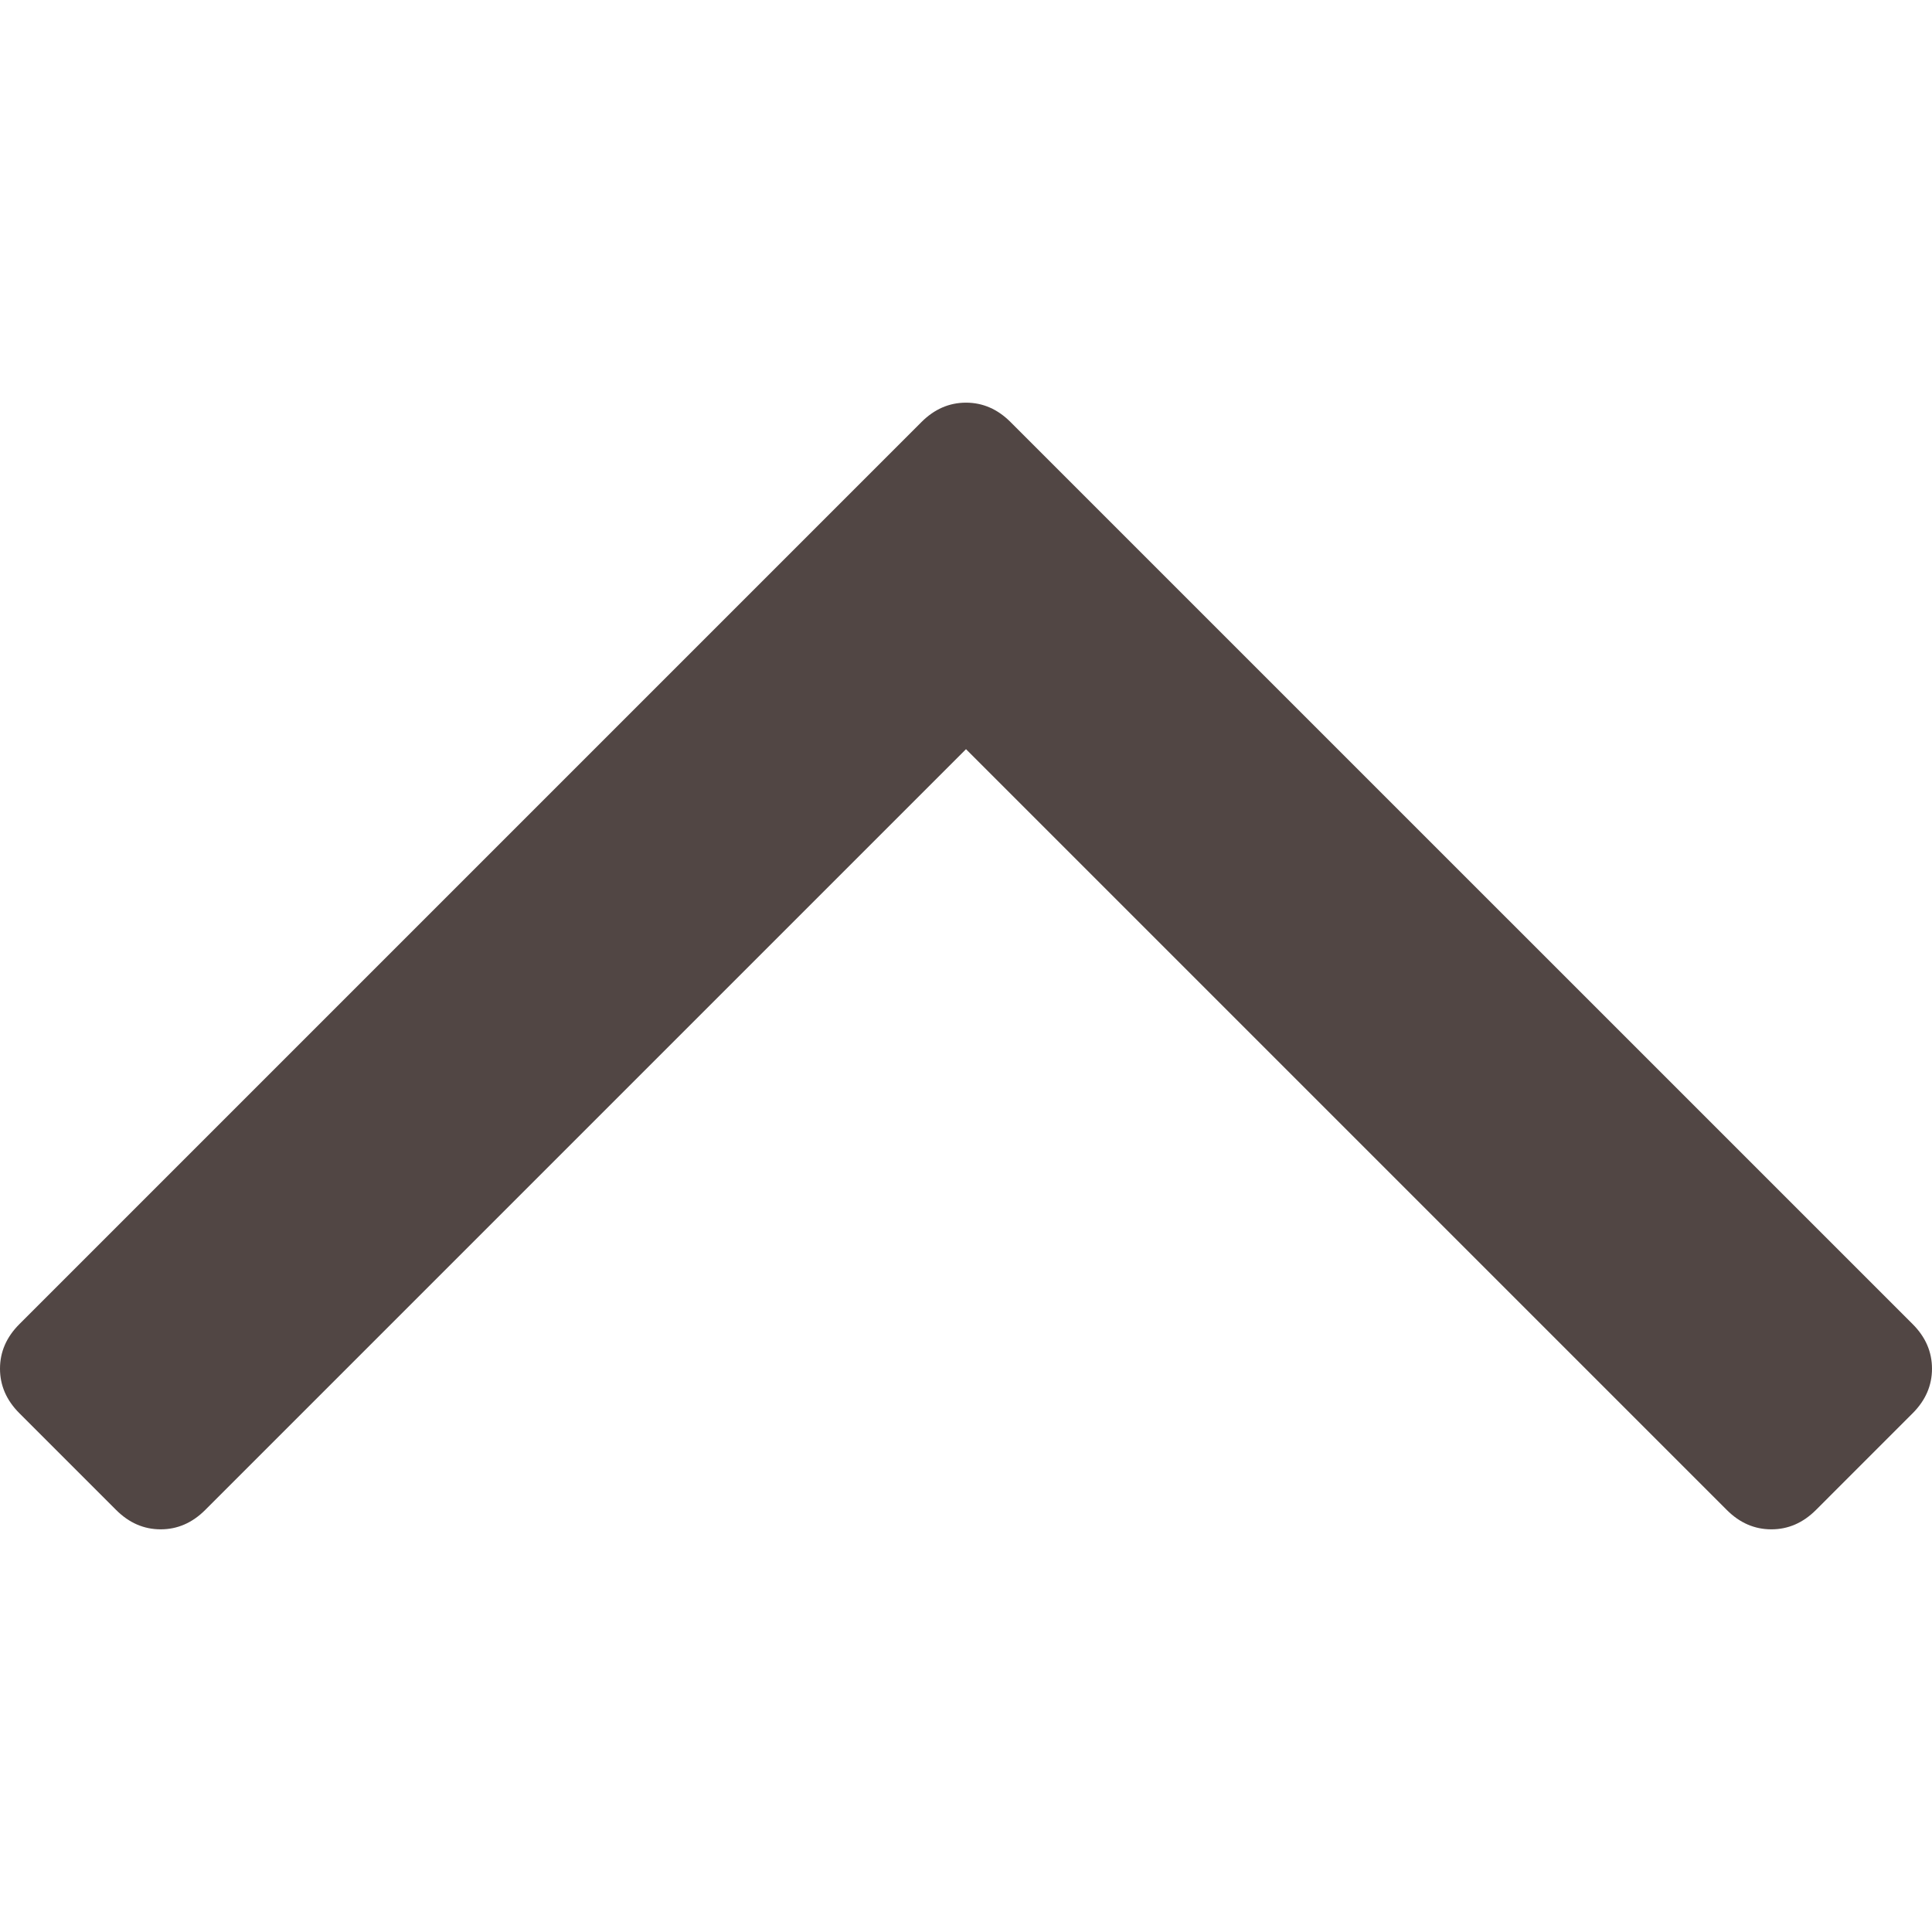
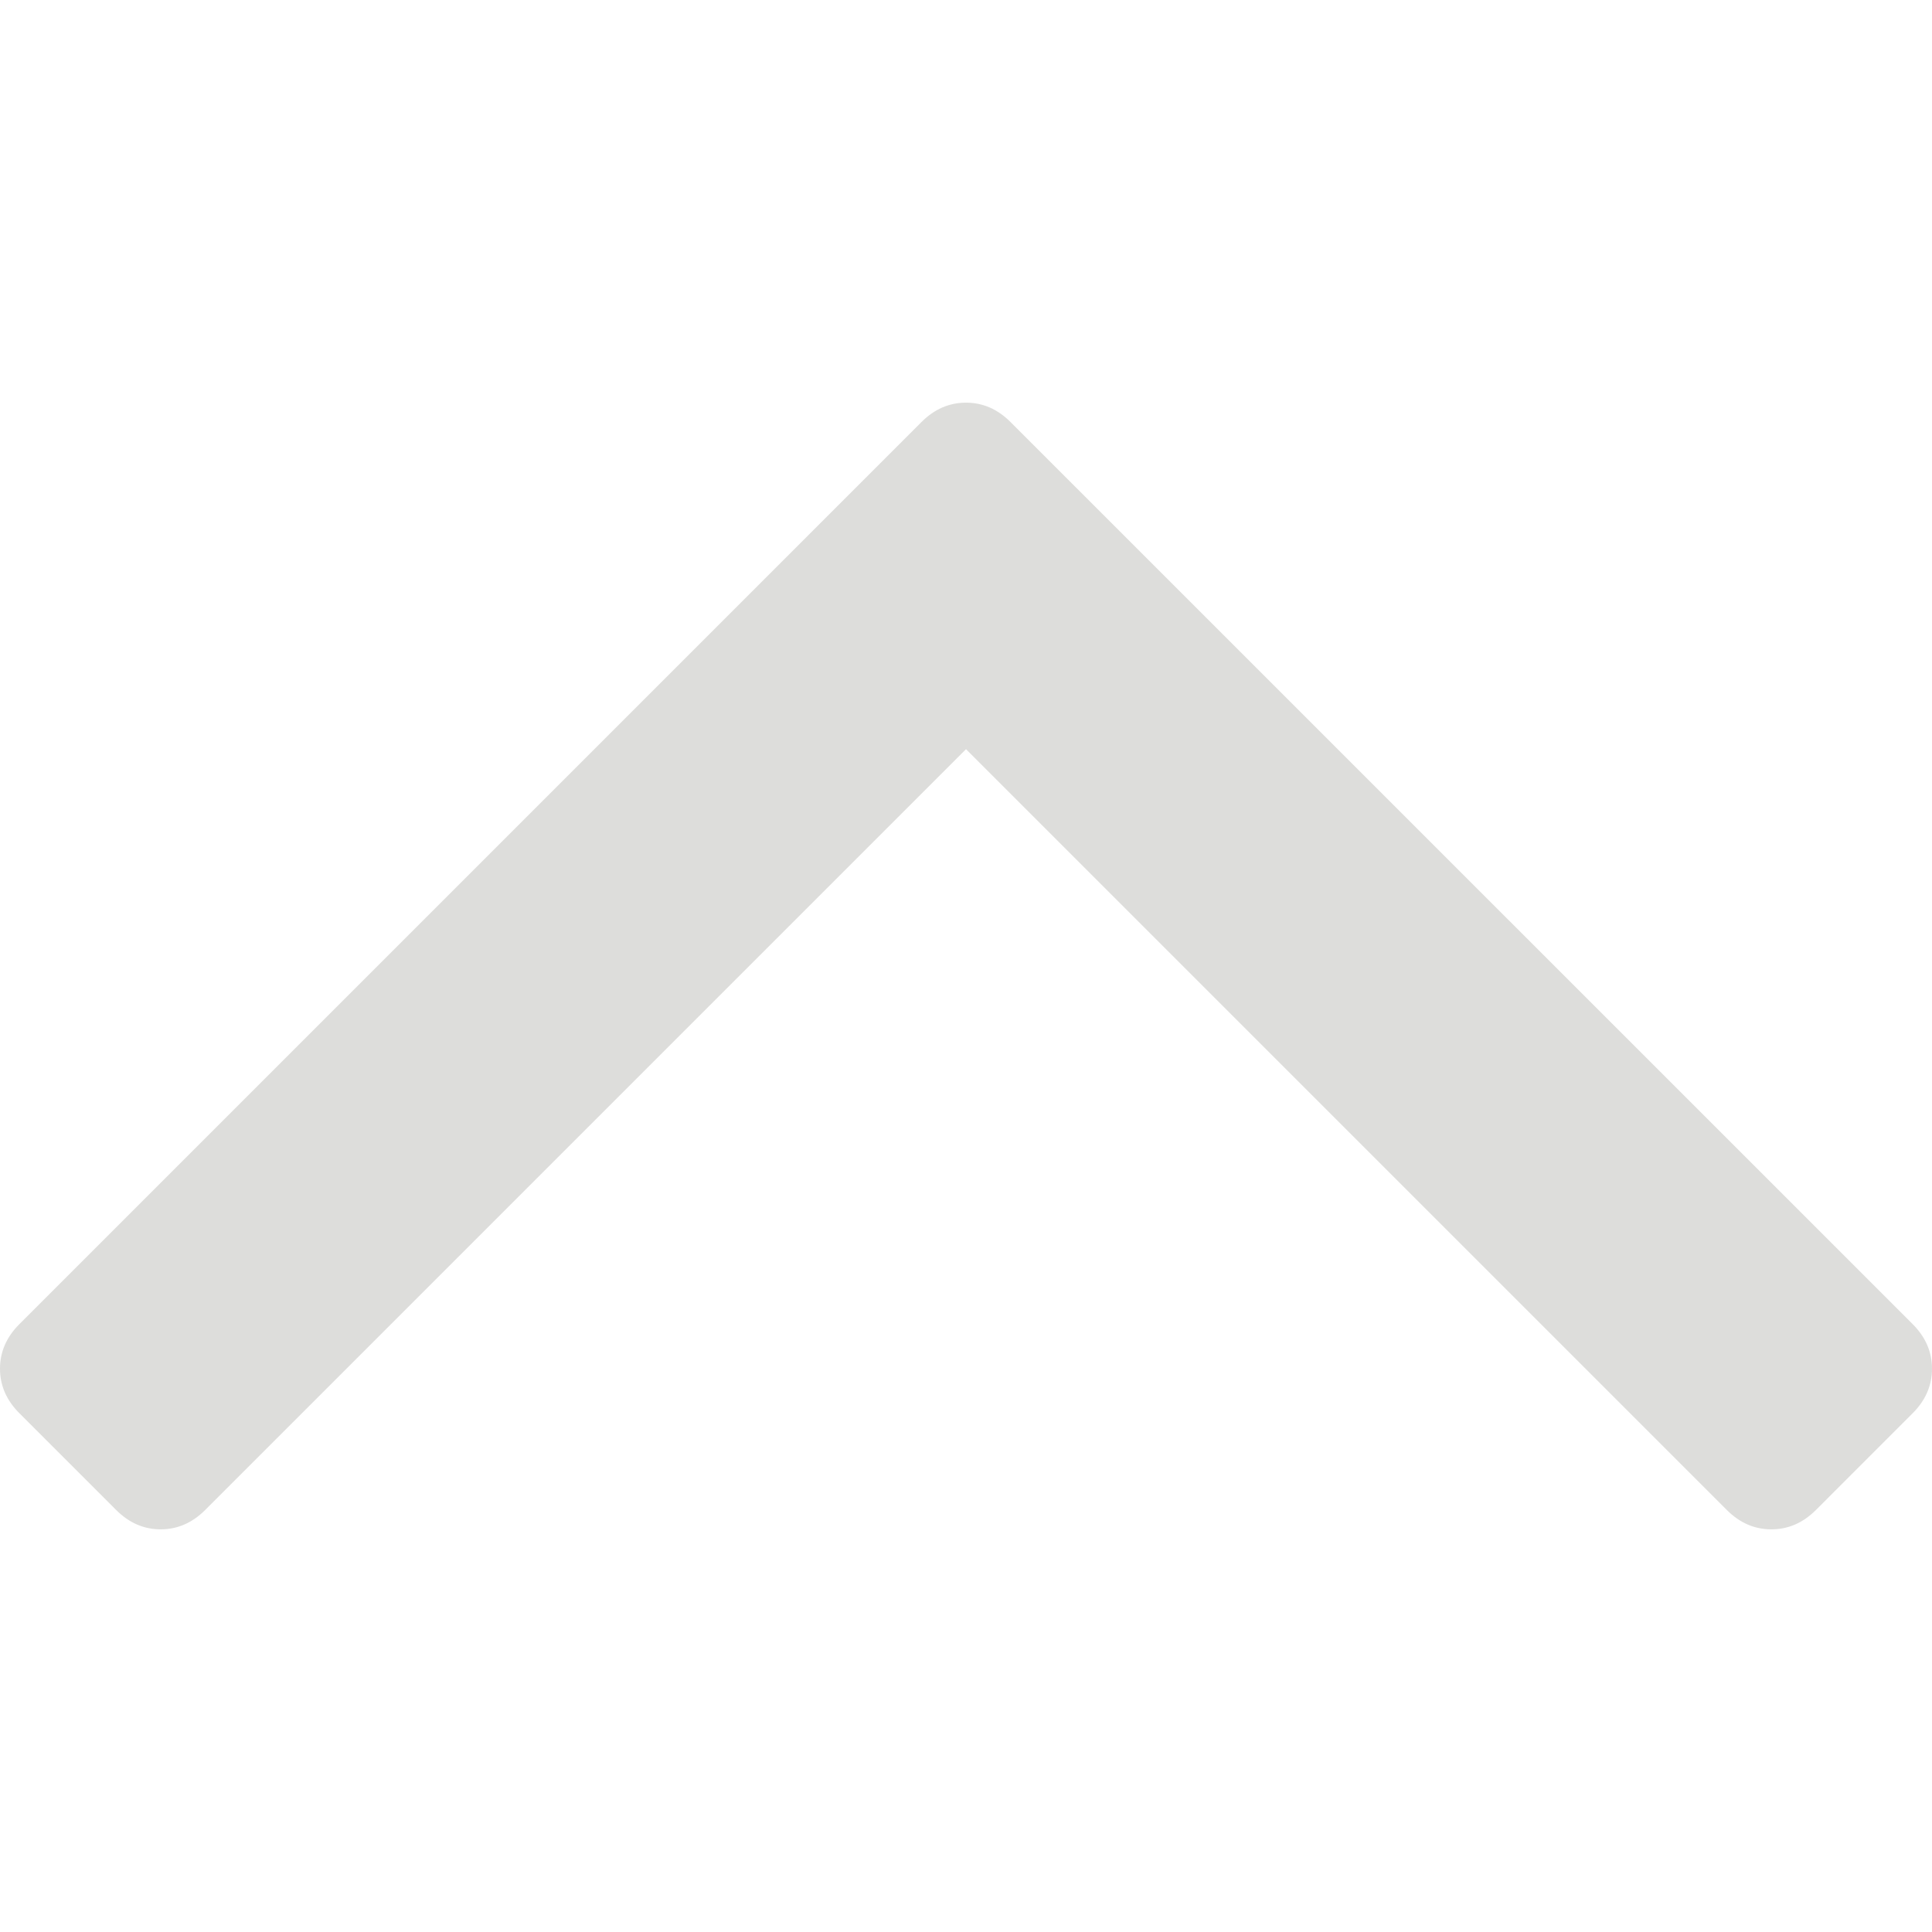
<svg xmlns="http://www.w3.org/2000/svg" version="1.1" id="Capa_1" x="0px" y="0px" width="512px" height="512px" viewBox="0 0 284.929 284.929" style="enable-background:new 0 0 284.929 284.929;" xml:space="preserve">
  <g>
-     <path d="M282.082,195.285L149.028,62.24c-1.901-1.903-4.088-2.856-6.562-2.856s-4.665,0.953-6.567,2.856L2.856,195.285   C0.95,197.191,0,199.378,0,201.853c0,2.474,0.953,4.664,2.856,6.566l14.272,14.271c1.903,1.903,4.093,2.854,6.567,2.854   c2.474,0,4.664-0.951,6.567-2.854l112.204-112.202l112.208,112.209c1.902,1.903,4.093,2.848,6.563,2.848   c2.478,0,4.668-0.951,6.57-2.848l14.274-14.277c1.902-1.902,2.847-4.093,2.847-6.566   C284.929,199.378,283.984,197.188,282.082,195.285z" fill="#514644" />
+     <path d="M282.082,195.285L149.028,62.24c-1.901-1.903-4.088-2.856-6.562-2.856s-4.665,0.953-6.567,2.856L2.856,195.285   C0.95,197.191,0,199.378,0,201.853c0,2.474,0.953,4.664,2.856,6.566l14.272,14.271c1.903,1.903,4.093,2.854,6.567,2.854   c2.474,0,4.664-0.951,6.567-2.854l112.204-112.202l112.208,112.209c1.902,1.903,4.093,2.848,6.563,2.848   c2.478,0,4.668-0.951,6.57-2.848l14.274-14.277c1.902-1.902,2.847-4.093,2.847-6.566   C284.929,199.378,283.984,197.188,282.082,195.285z" fill="#dddddb" />
  </g>
  <g>
</g>
  <g>
</g>
  <g>
</g>
  <g>
</g>
  <g>
</g>
  <g>
</g>
  <g>
</g>
  <g>
</g>
  <g>
</g>
  <g>
</g>
  <g>
</g>
  <g>
</g>
  <g>
</g>
  <g>
</g>
  <g>
</g>
</svg>
